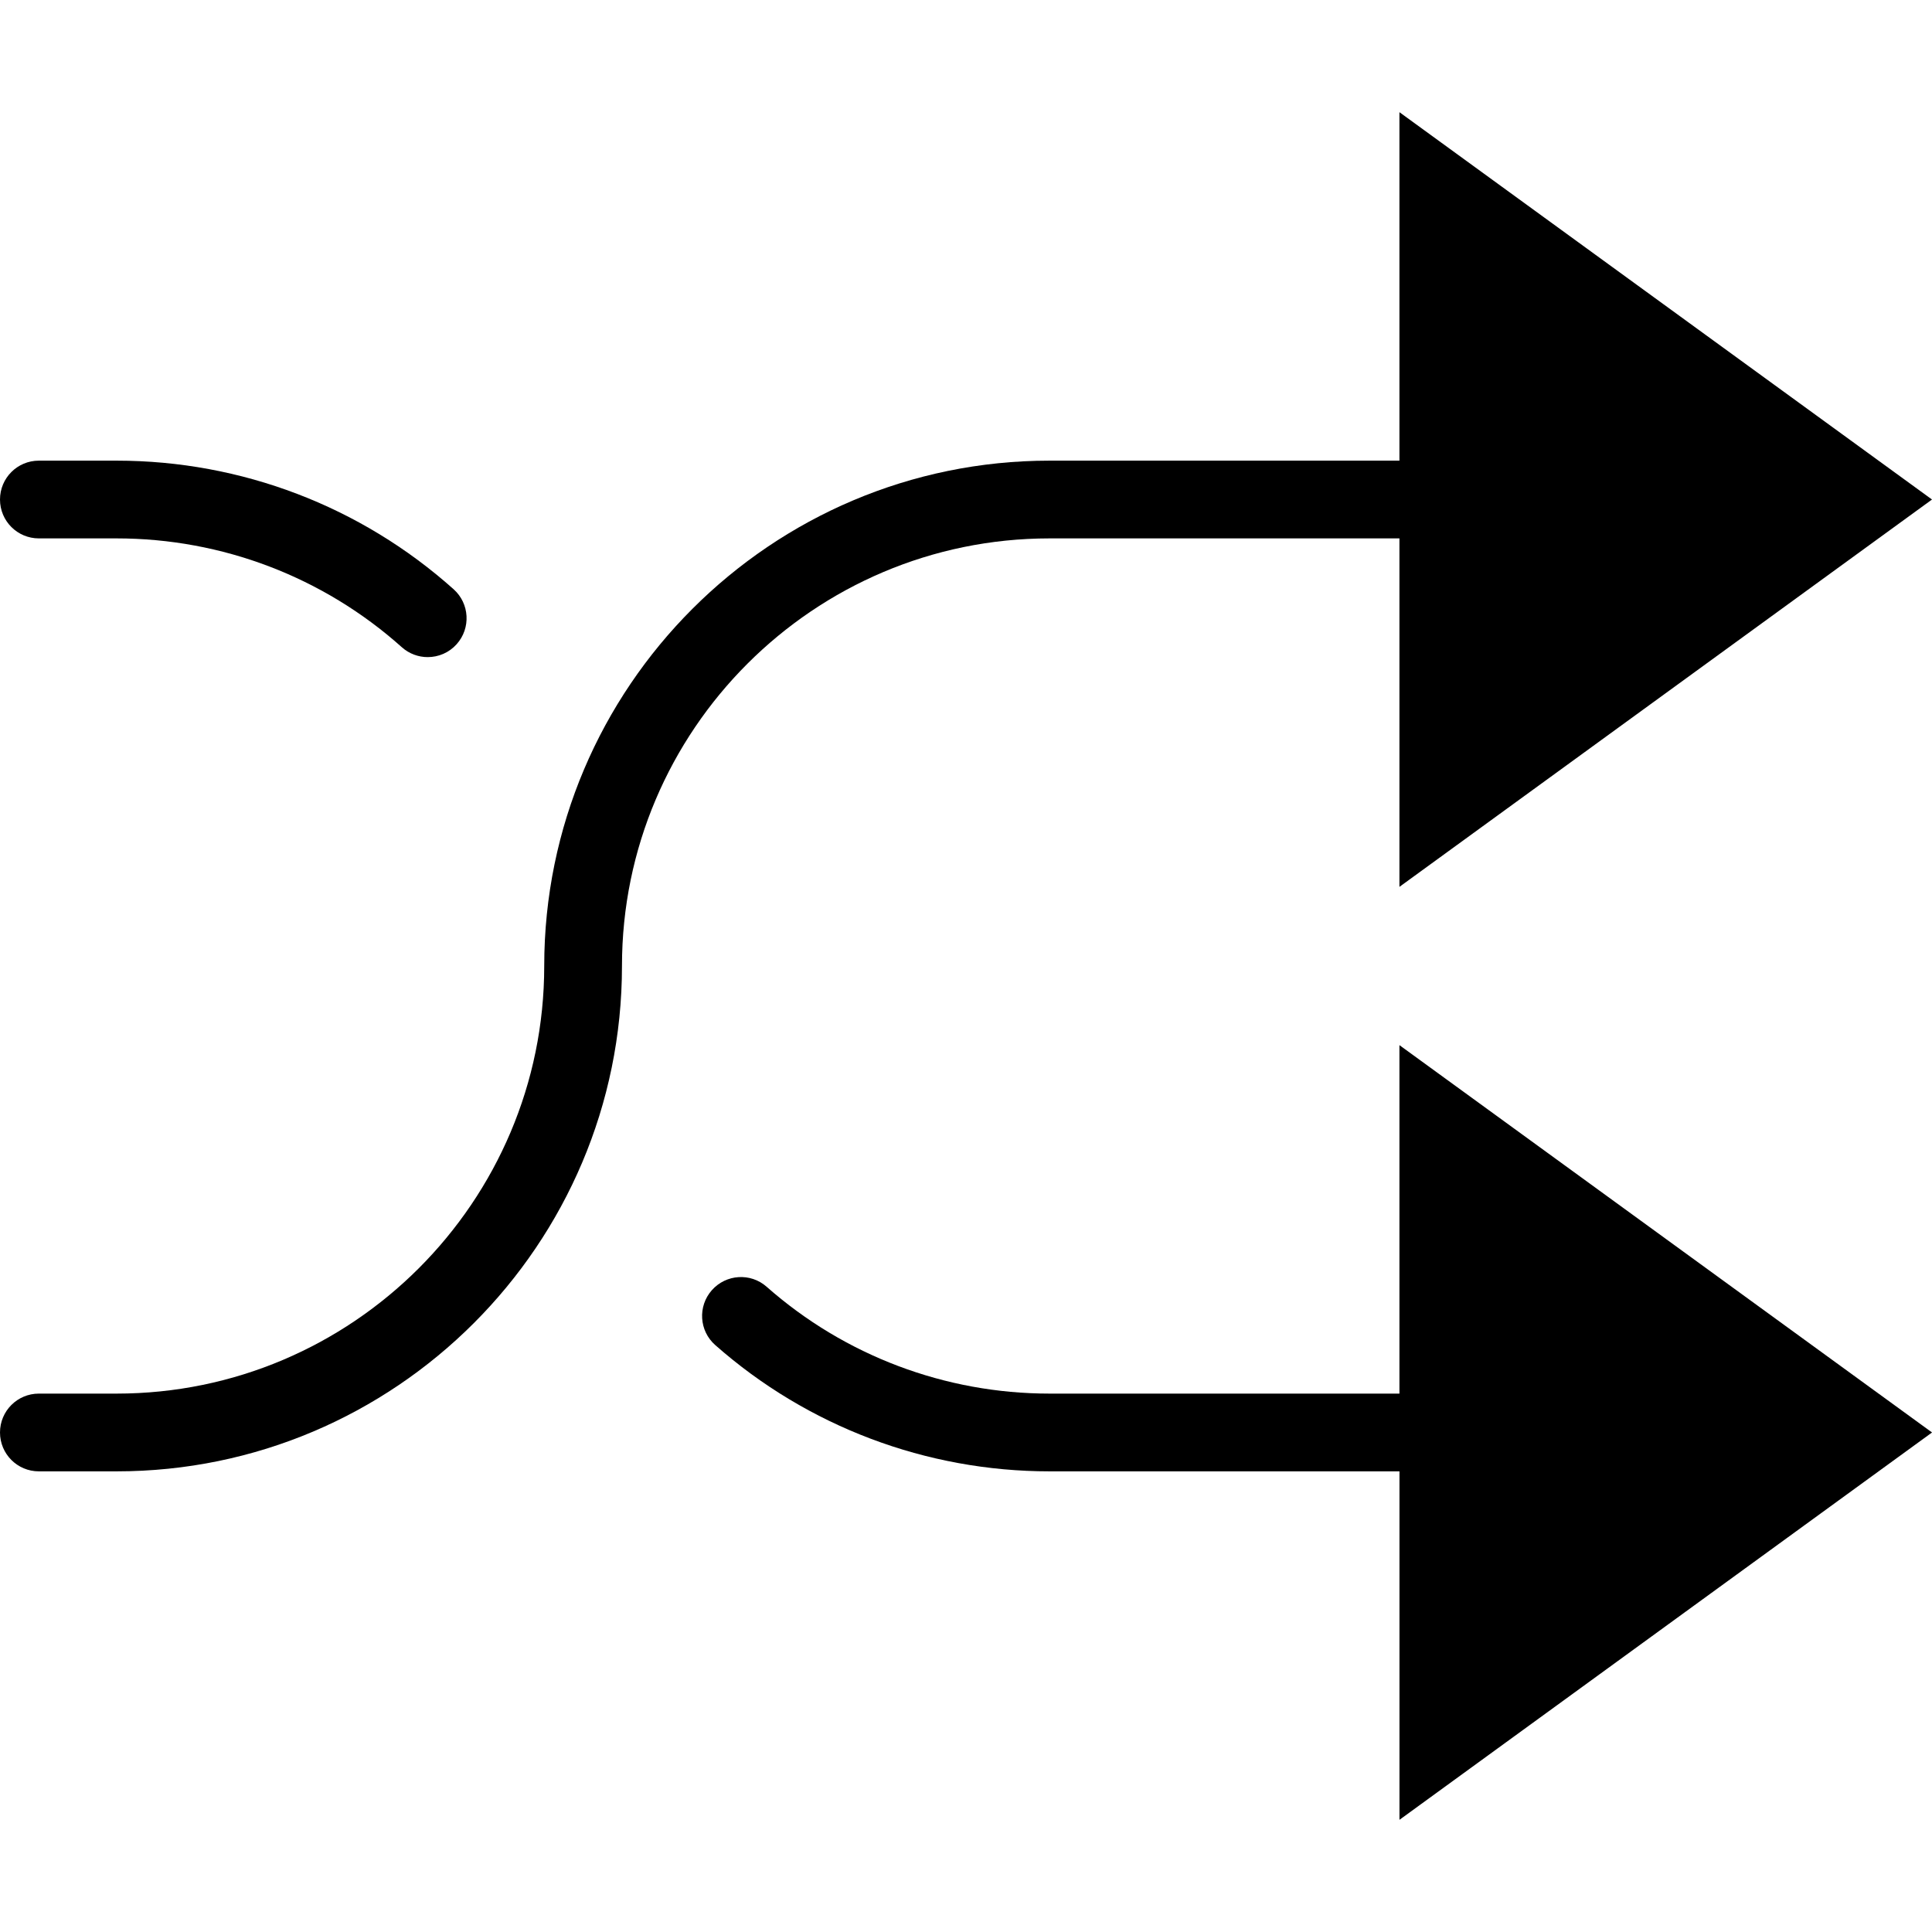
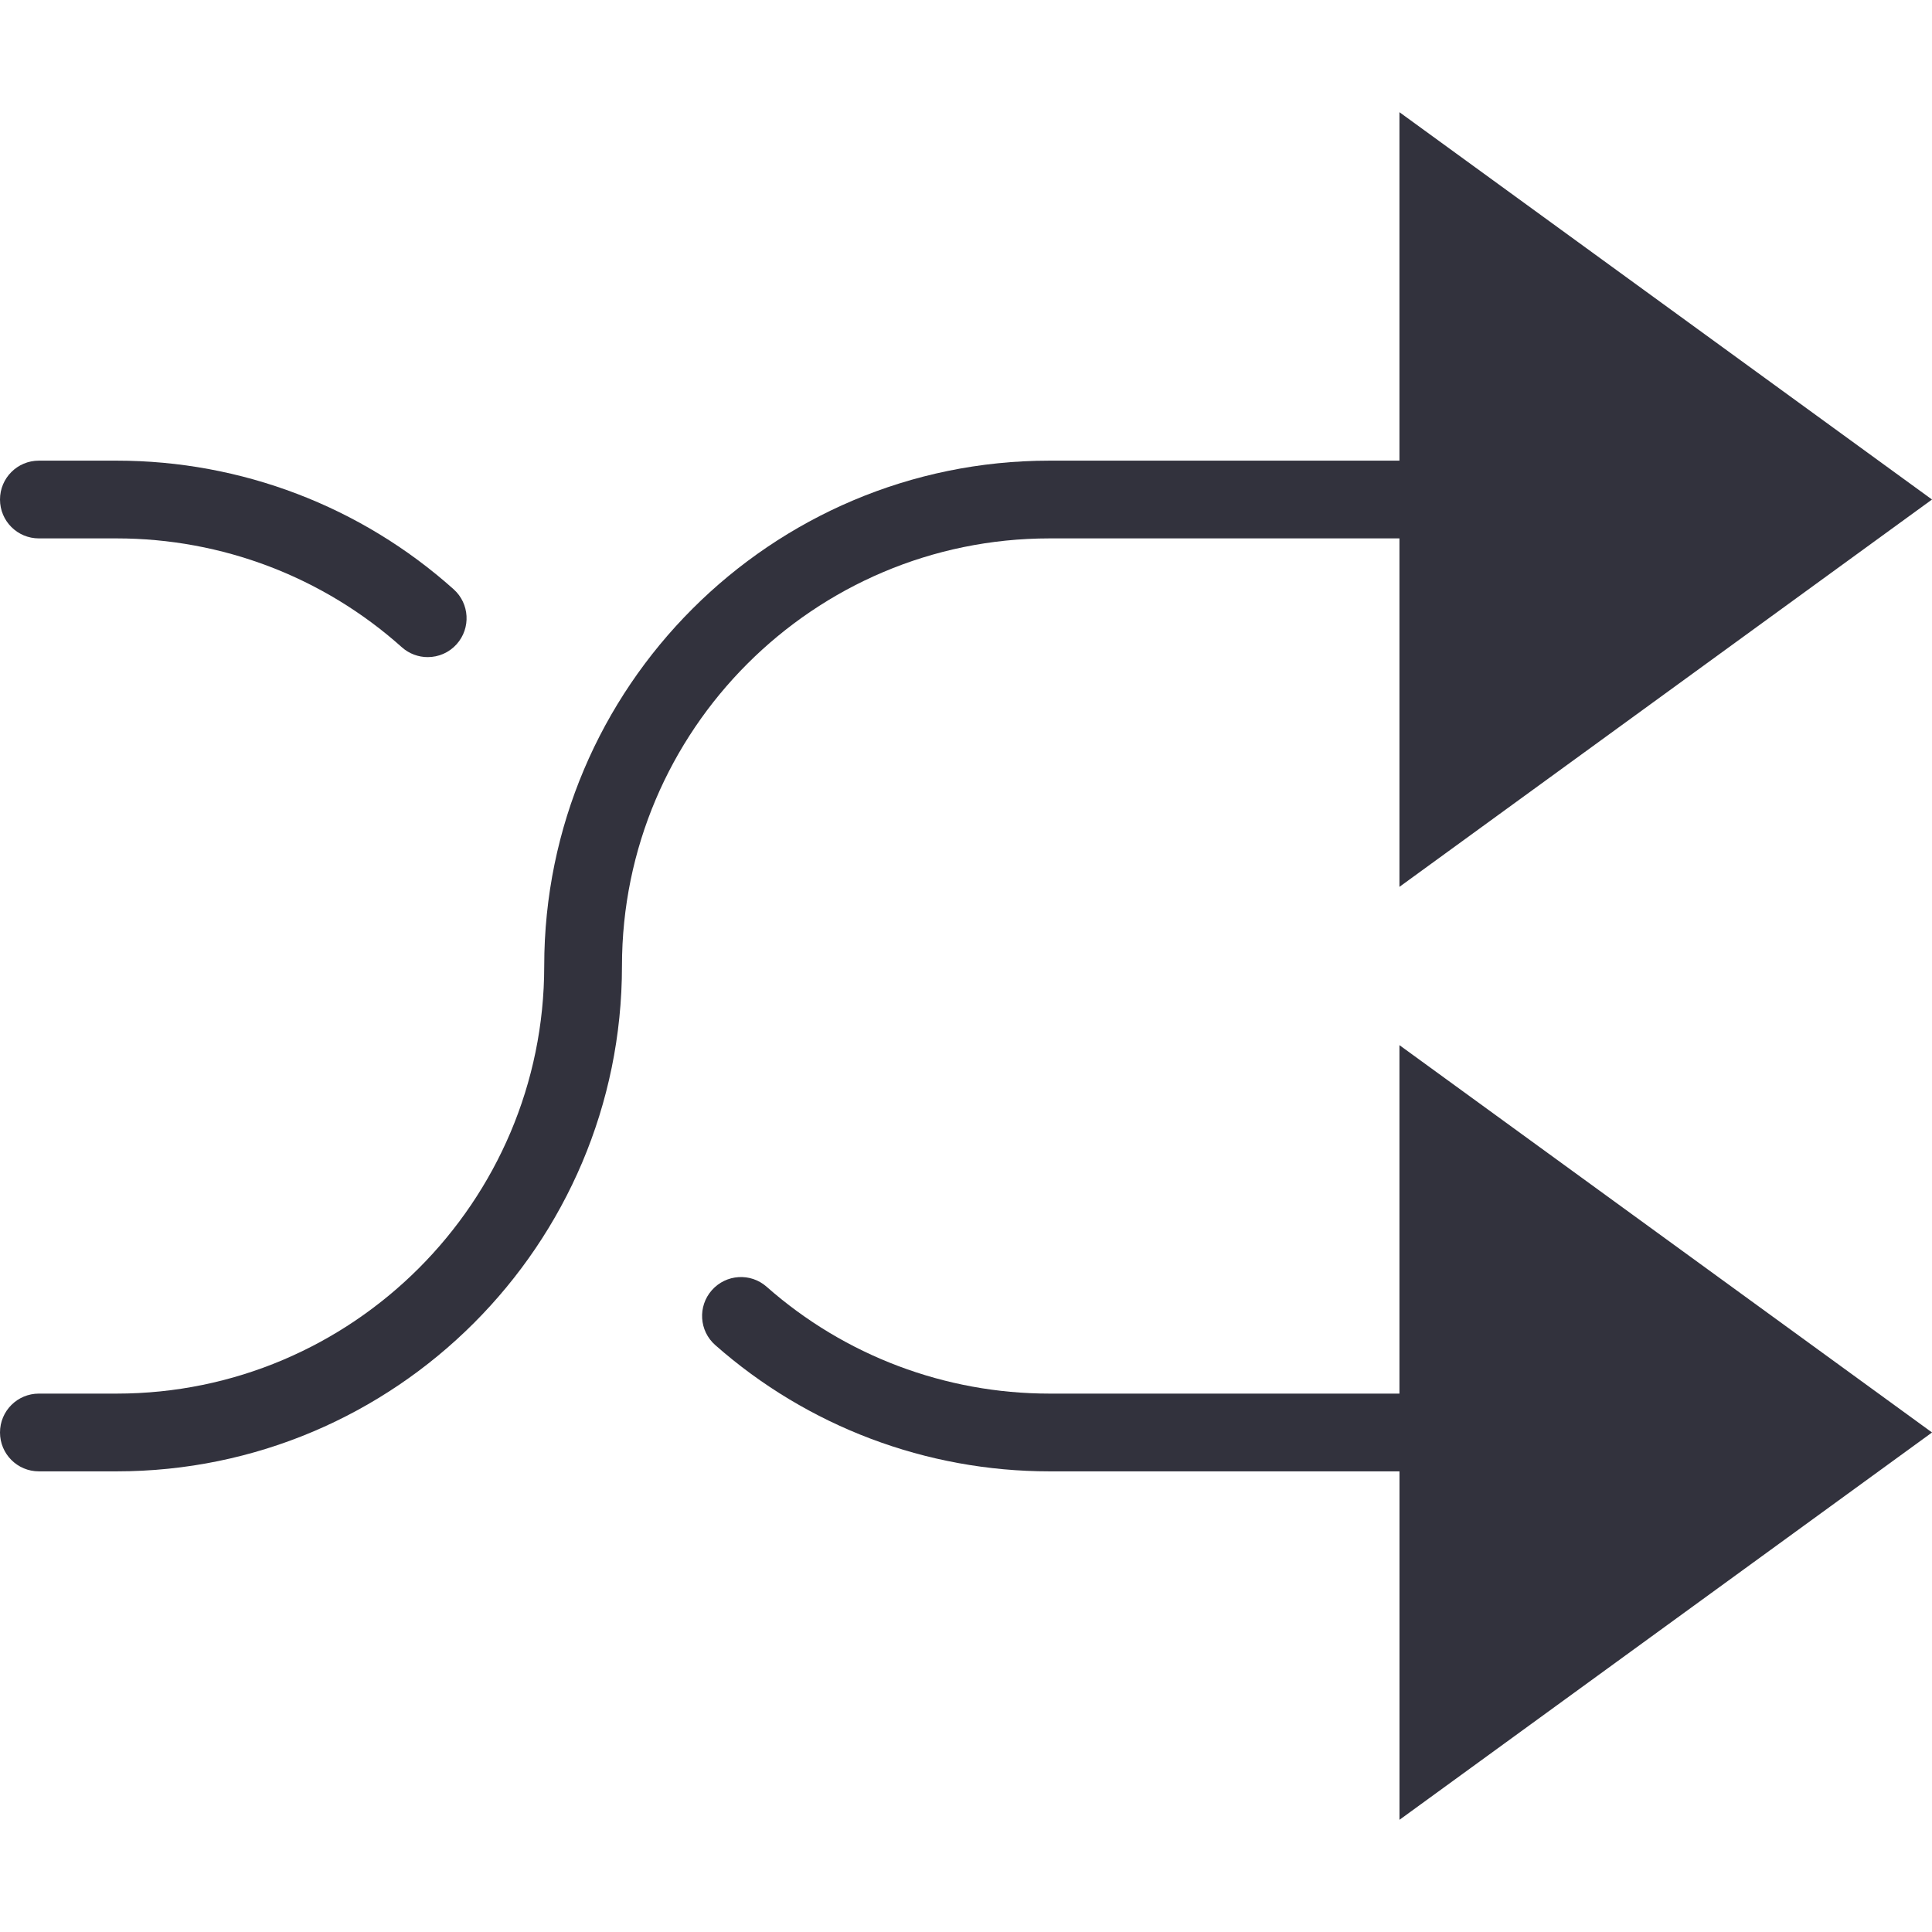
<svg xmlns="http://www.w3.org/2000/svg" version="1.1" id="Capa_1" x="0px" y="0px" viewBox="0 0 49.7 49.7" style="enable-background:new 0 0 49.7 49.7;" xml:space="preserve">
  <g>
-     <path d="M27,13.85h9v8.964l13.7-9.964L36,2.886v8.964h-9c-7.168,0-13,5.832-13,13c0,6.065-4.935,11-11,11H1c-0.553,0-1,0.447-1,1   s0.447,1,1,1h2c7.168,0,13-5.832,13-13C16,18.785,20.935,13.85,27,13.85z" />
-     <path d="M1,13.85h2c2.713,0,5.318,0.994,7.336,2.799c0.191,0.171,0.43,0.255,0.667,0.255c0.274,0,0.548-0.112,0.745-0.333   c0.368-0.412,0.333-1.044-0.078-1.412C9.285,13.025,6.206,11.85,3,11.85H1c-0.553,0-1,0.447-1,1S0.447,13.85,1,13.85z" />
-     <path d="M36,35.85h-9c-2.685,0-5.27-0.976-7.278-2.748c-0.411-0.365-1.044-0.327-1.411,0.089c-0.365,0.414-0.326,1.046,0.089,1.411   c2.374,2.095,5.429,3.248,8.601,3.248h9v8.964l13.7-9.964L36,26.886V35.85z" />
+     <path fill="#32323D" d="M27,13.85h9v8.964l13.7-9.964L36,2.886v8.964h-9c-7.168,0-13,5.832-13,13c0,6.065-4.935,11-11,11H1c-0.553,0-1,0.447-1,1   s0.447,1,1,1h2c7.168,0,13-5.832,13-13C16,18.785,20.935,13.85,27,13.85z" />
+     <path fill="#32323D" d="M1,13.85h2c2.713,0,5.318,0.994,7.336,2.799c0.191,0.171,0.43,0.255,0.667,0.255c0.274,0,0.548-0.112,0.745-0.333   c0.368-0.412,0.333-1.044-0.078-1.412C9.285,13.025,6.206,11.85,3,11.85H1c-0.553,0-1,0.447-1,1S0.447,13.85,1,13.85z" />
+     <path fill="#32323D" d="M36,35.85h-9c-2.685,0-5.27-0.976-7.278-2.748c-0.411-0.365-1.044-0.327-1.411,0.089c-0.365,0.414-0.326,1.046,0.089,1.411   c2.374,2.095,5.429,3.248,8.601,3.248h9v8.964l13.7-9.964L36,26.886V35.85z" />
  </g>
  <g>
</g>
  <g>
</g>
  <g>
</g>
  <g>
</g>
  <g>
</g>
  <g>
</g>
  <g>
</g>
  <g>
</g>
  <g>
</g>
  <g>
</g>
  <g>
</g>
  <g>
</g>
  <g>
</g>
  <g>
</g>
  <g>
</g>
</svg>
